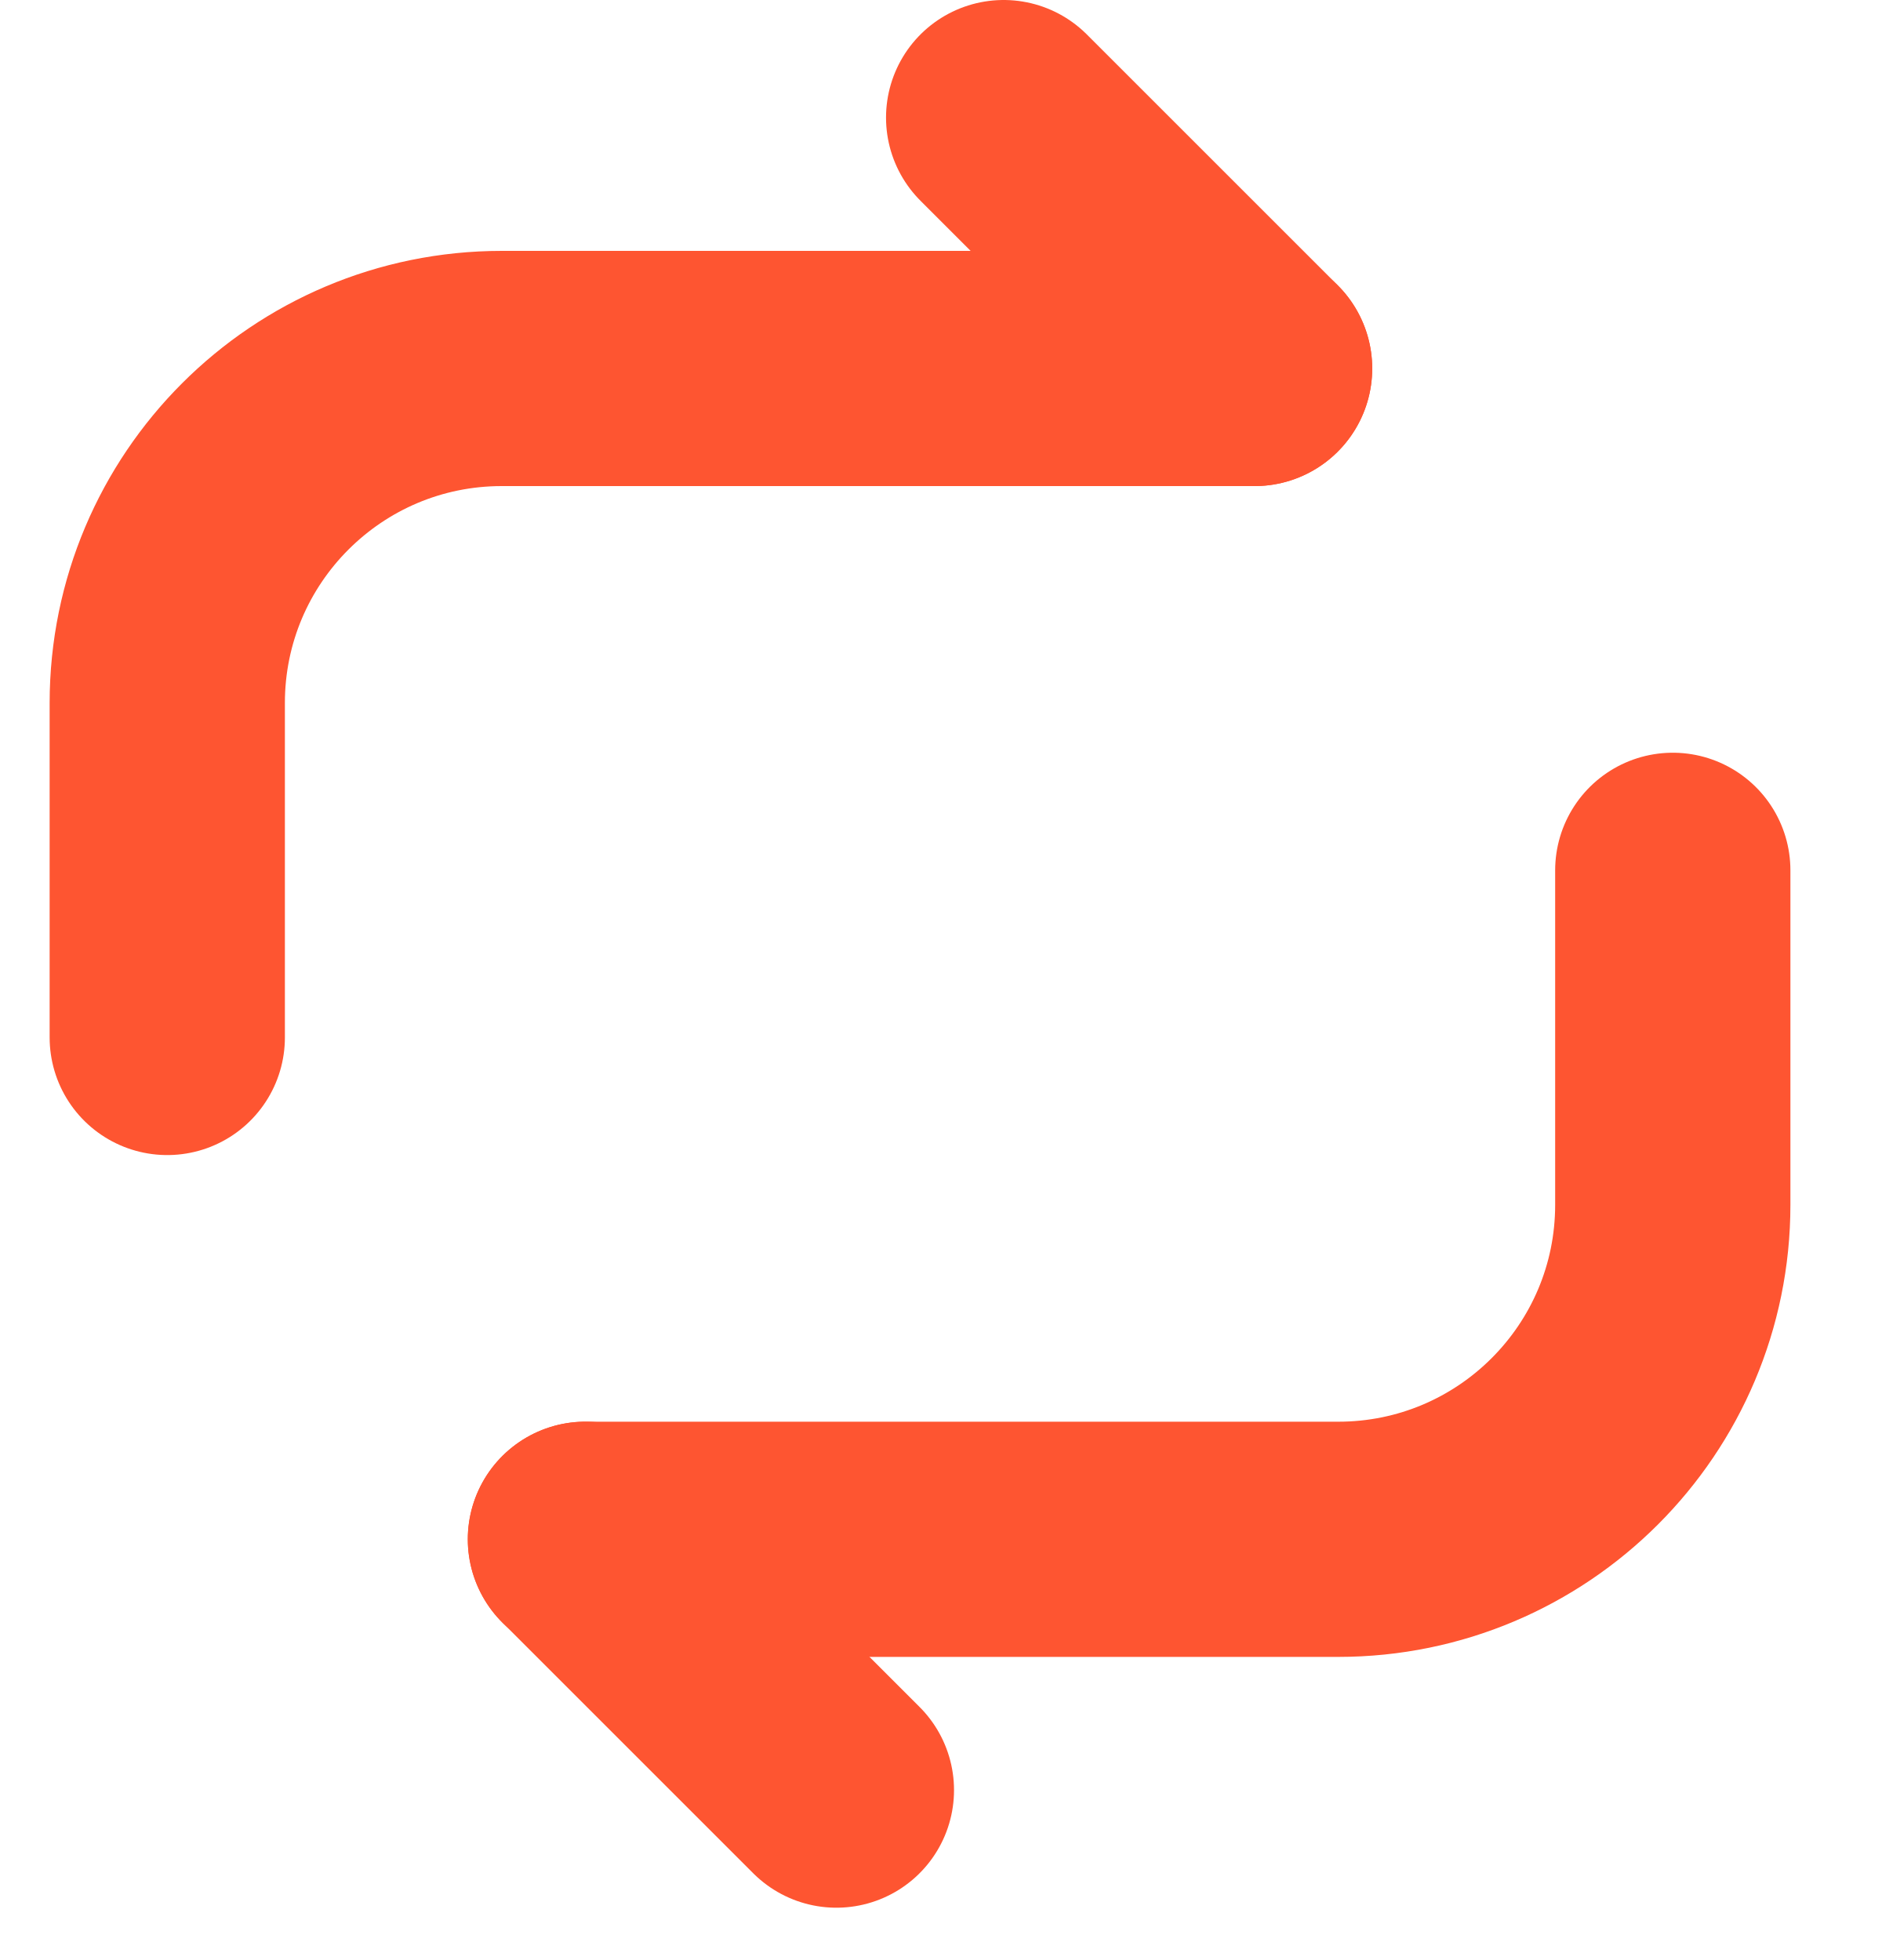
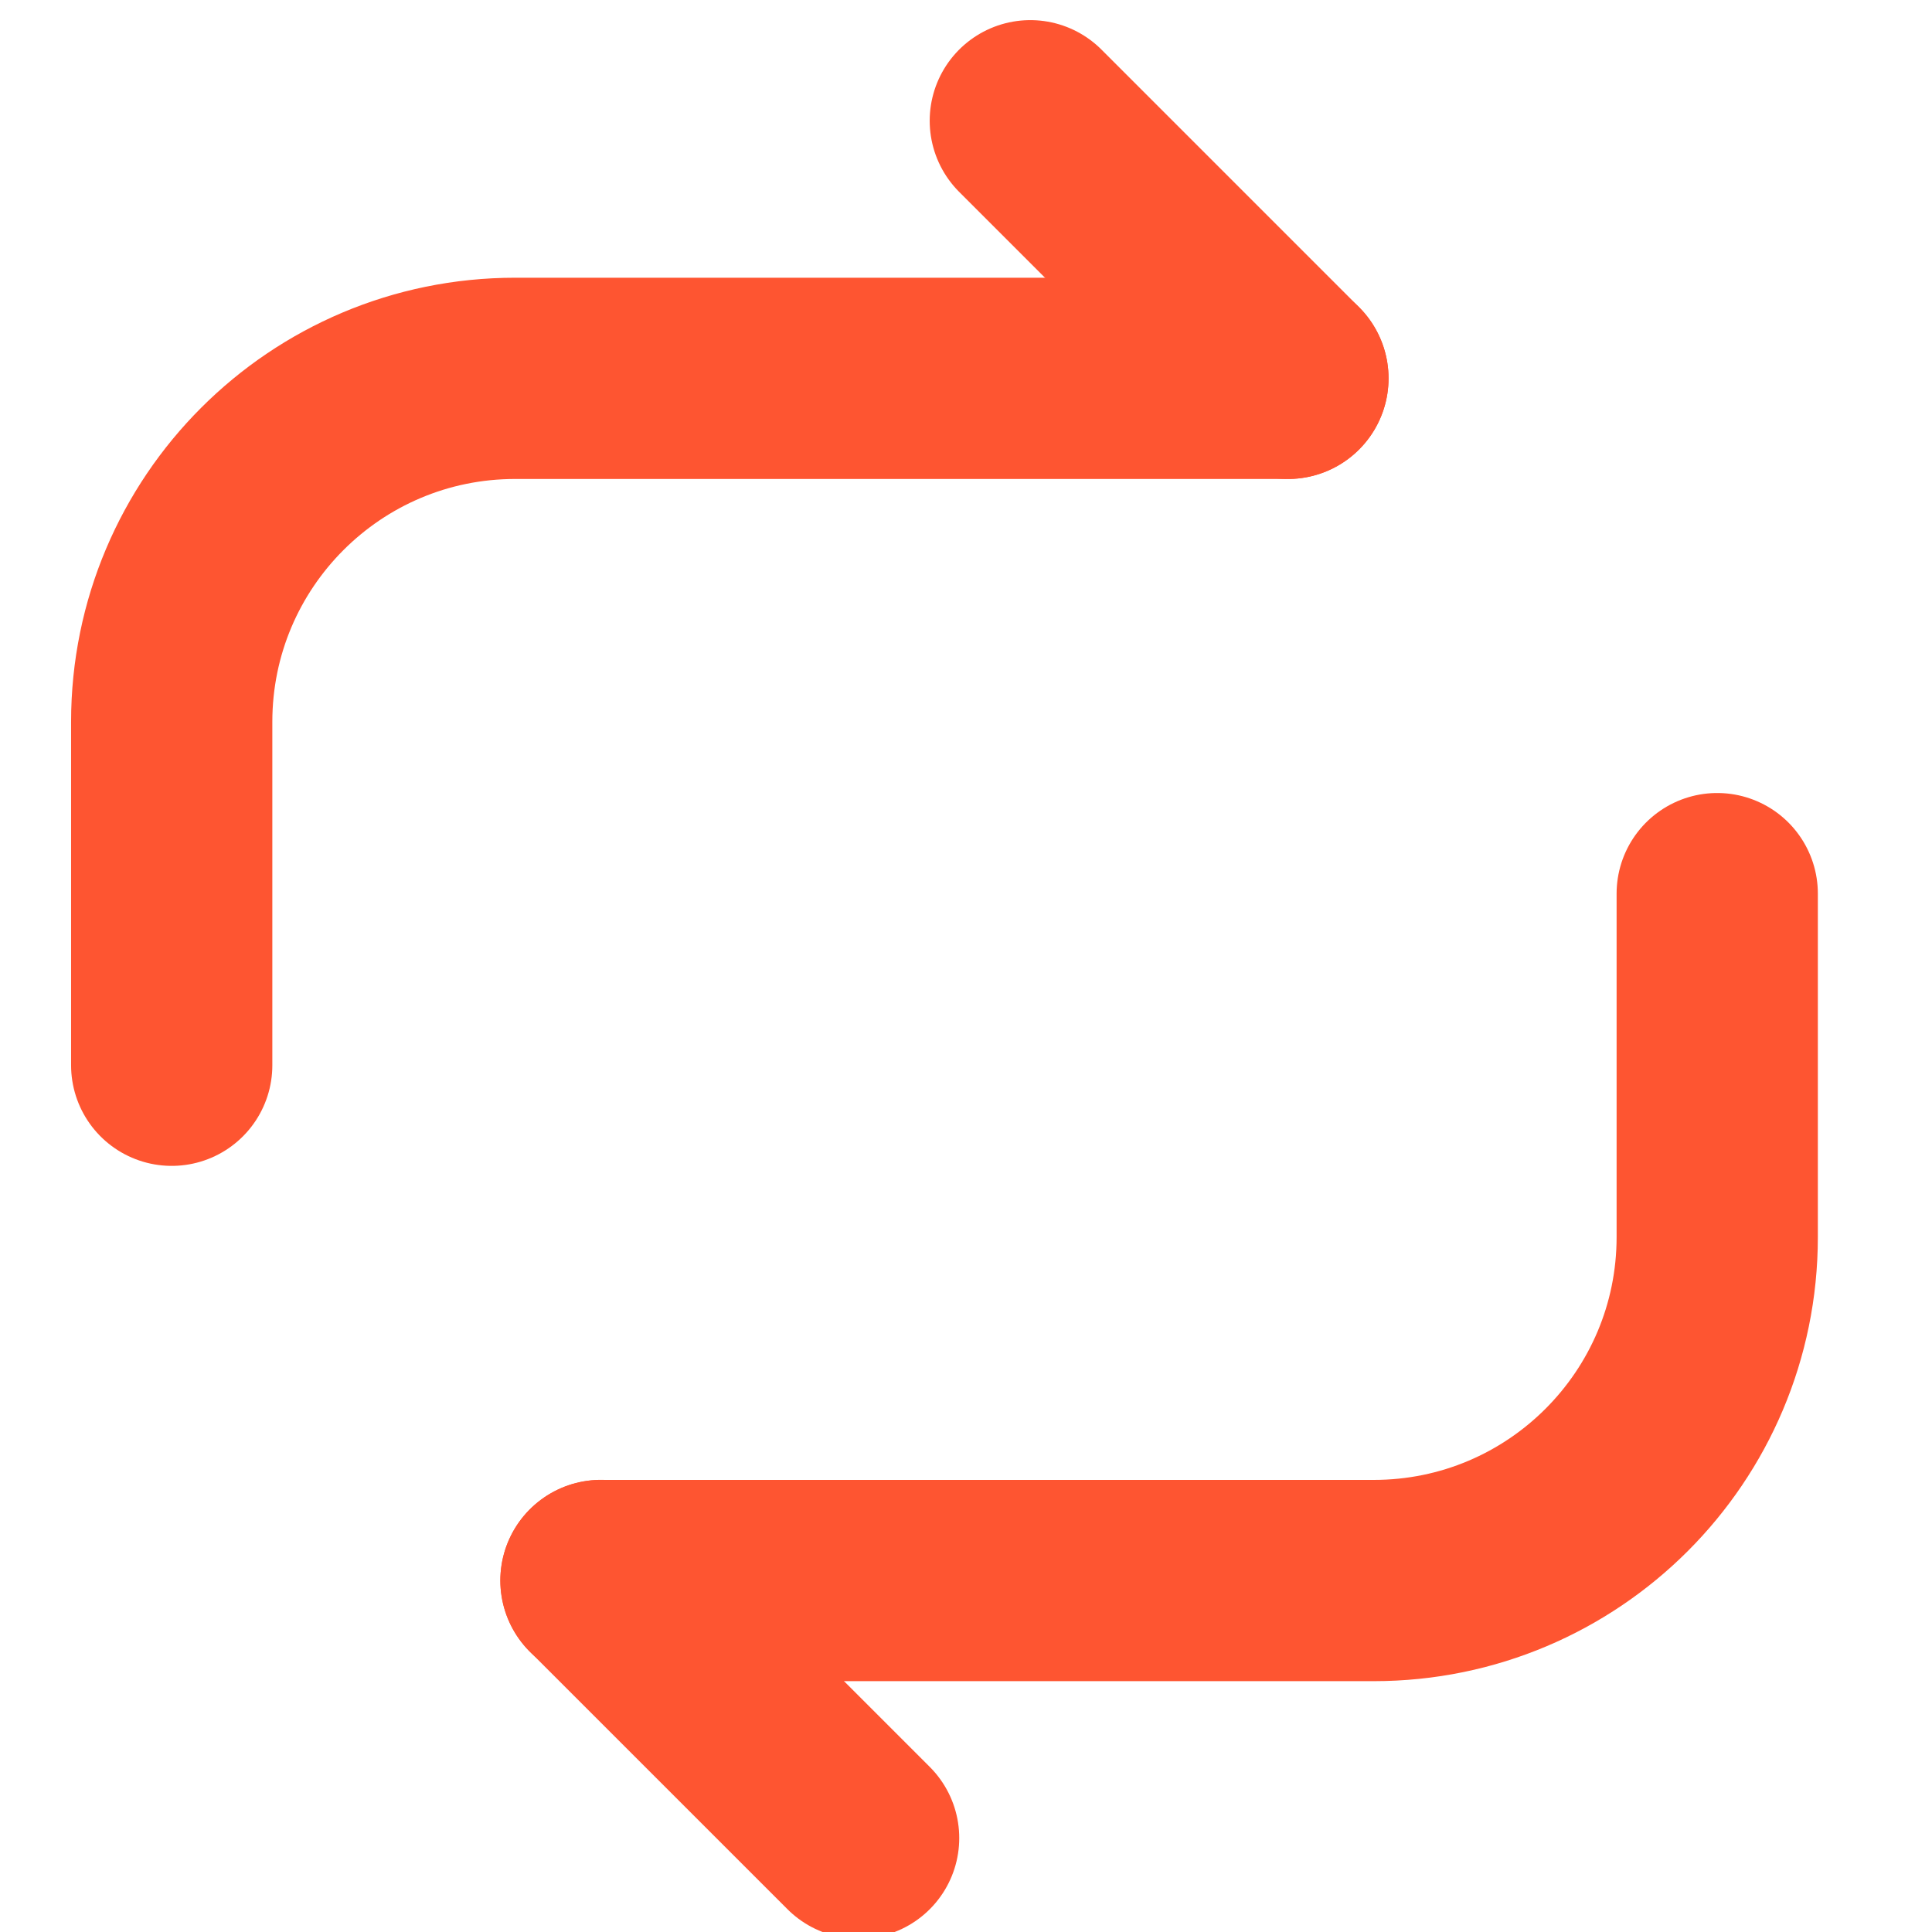
- <svg xmlns="http://www.w3.org/2000/svg" width="24" height="25" viewBox="0 0 24 25" fill="none">
-   <path d="M2.133 13.233V8.967C2.133 6.61 4.043 4.7 6.399 4.7H15.999" stroke="#FE5531" stroke-width="3" stroke-linecap="round" stroke-linejoin="round" />
-   <path d="M21.332 11.101L21.332 15.367C21.332 17.724 19.422 19.634 17.065 19.634L7.465 19.634" stroke="#FE5531" stroke-width="3" stroke-linecap="round" stroke-linejoin="round" />
-   <path d="M12.799 1.5L15.999 4.7" stroke="#FE5531" stroke-width="3" stroke-linecap="round" stroke-linejoin="round" />
-   <path d="M10.666 22.833L7.466 19.633" stroke="#FE5531" stroke-width="3" stroke-linecap="round" stroke-linejoin="round" />
+ <svg xmlns="http://www.w3.org/2000/svg" width="24" height="24" viewBox="0 0 24 24" fill="none">
+   <path d="M2.133 13.233V8.967C2.133 6.61 4.043 4.7 6.399 4.7H15.999" stroke="#FE5531" stroke-width="2.5" stroke-linecap="round" stroke-linejoin="round" />
+   <path d="M21.332 11.101L21.332 15.367C21.332 17.724 19.422 19.634 17.065 19.634L7.465 19.634" stroke="#FE5531" stroke-width="2.5" stroke-linecap="round" stroke-linejoin="round" />
+   <path d="M12.799 1.5L15.999 4.7" stroke="#FE5531" stroke-width="2.5" stroke-linecap="round" stroke-linejoin="round" />
+   <path d="M10.666 22.833L7.466 19.633" stroke="#FE5531" stroke-width="2.5" stroke-linecap="round" stroke-linejoin="round" />
</svg>
